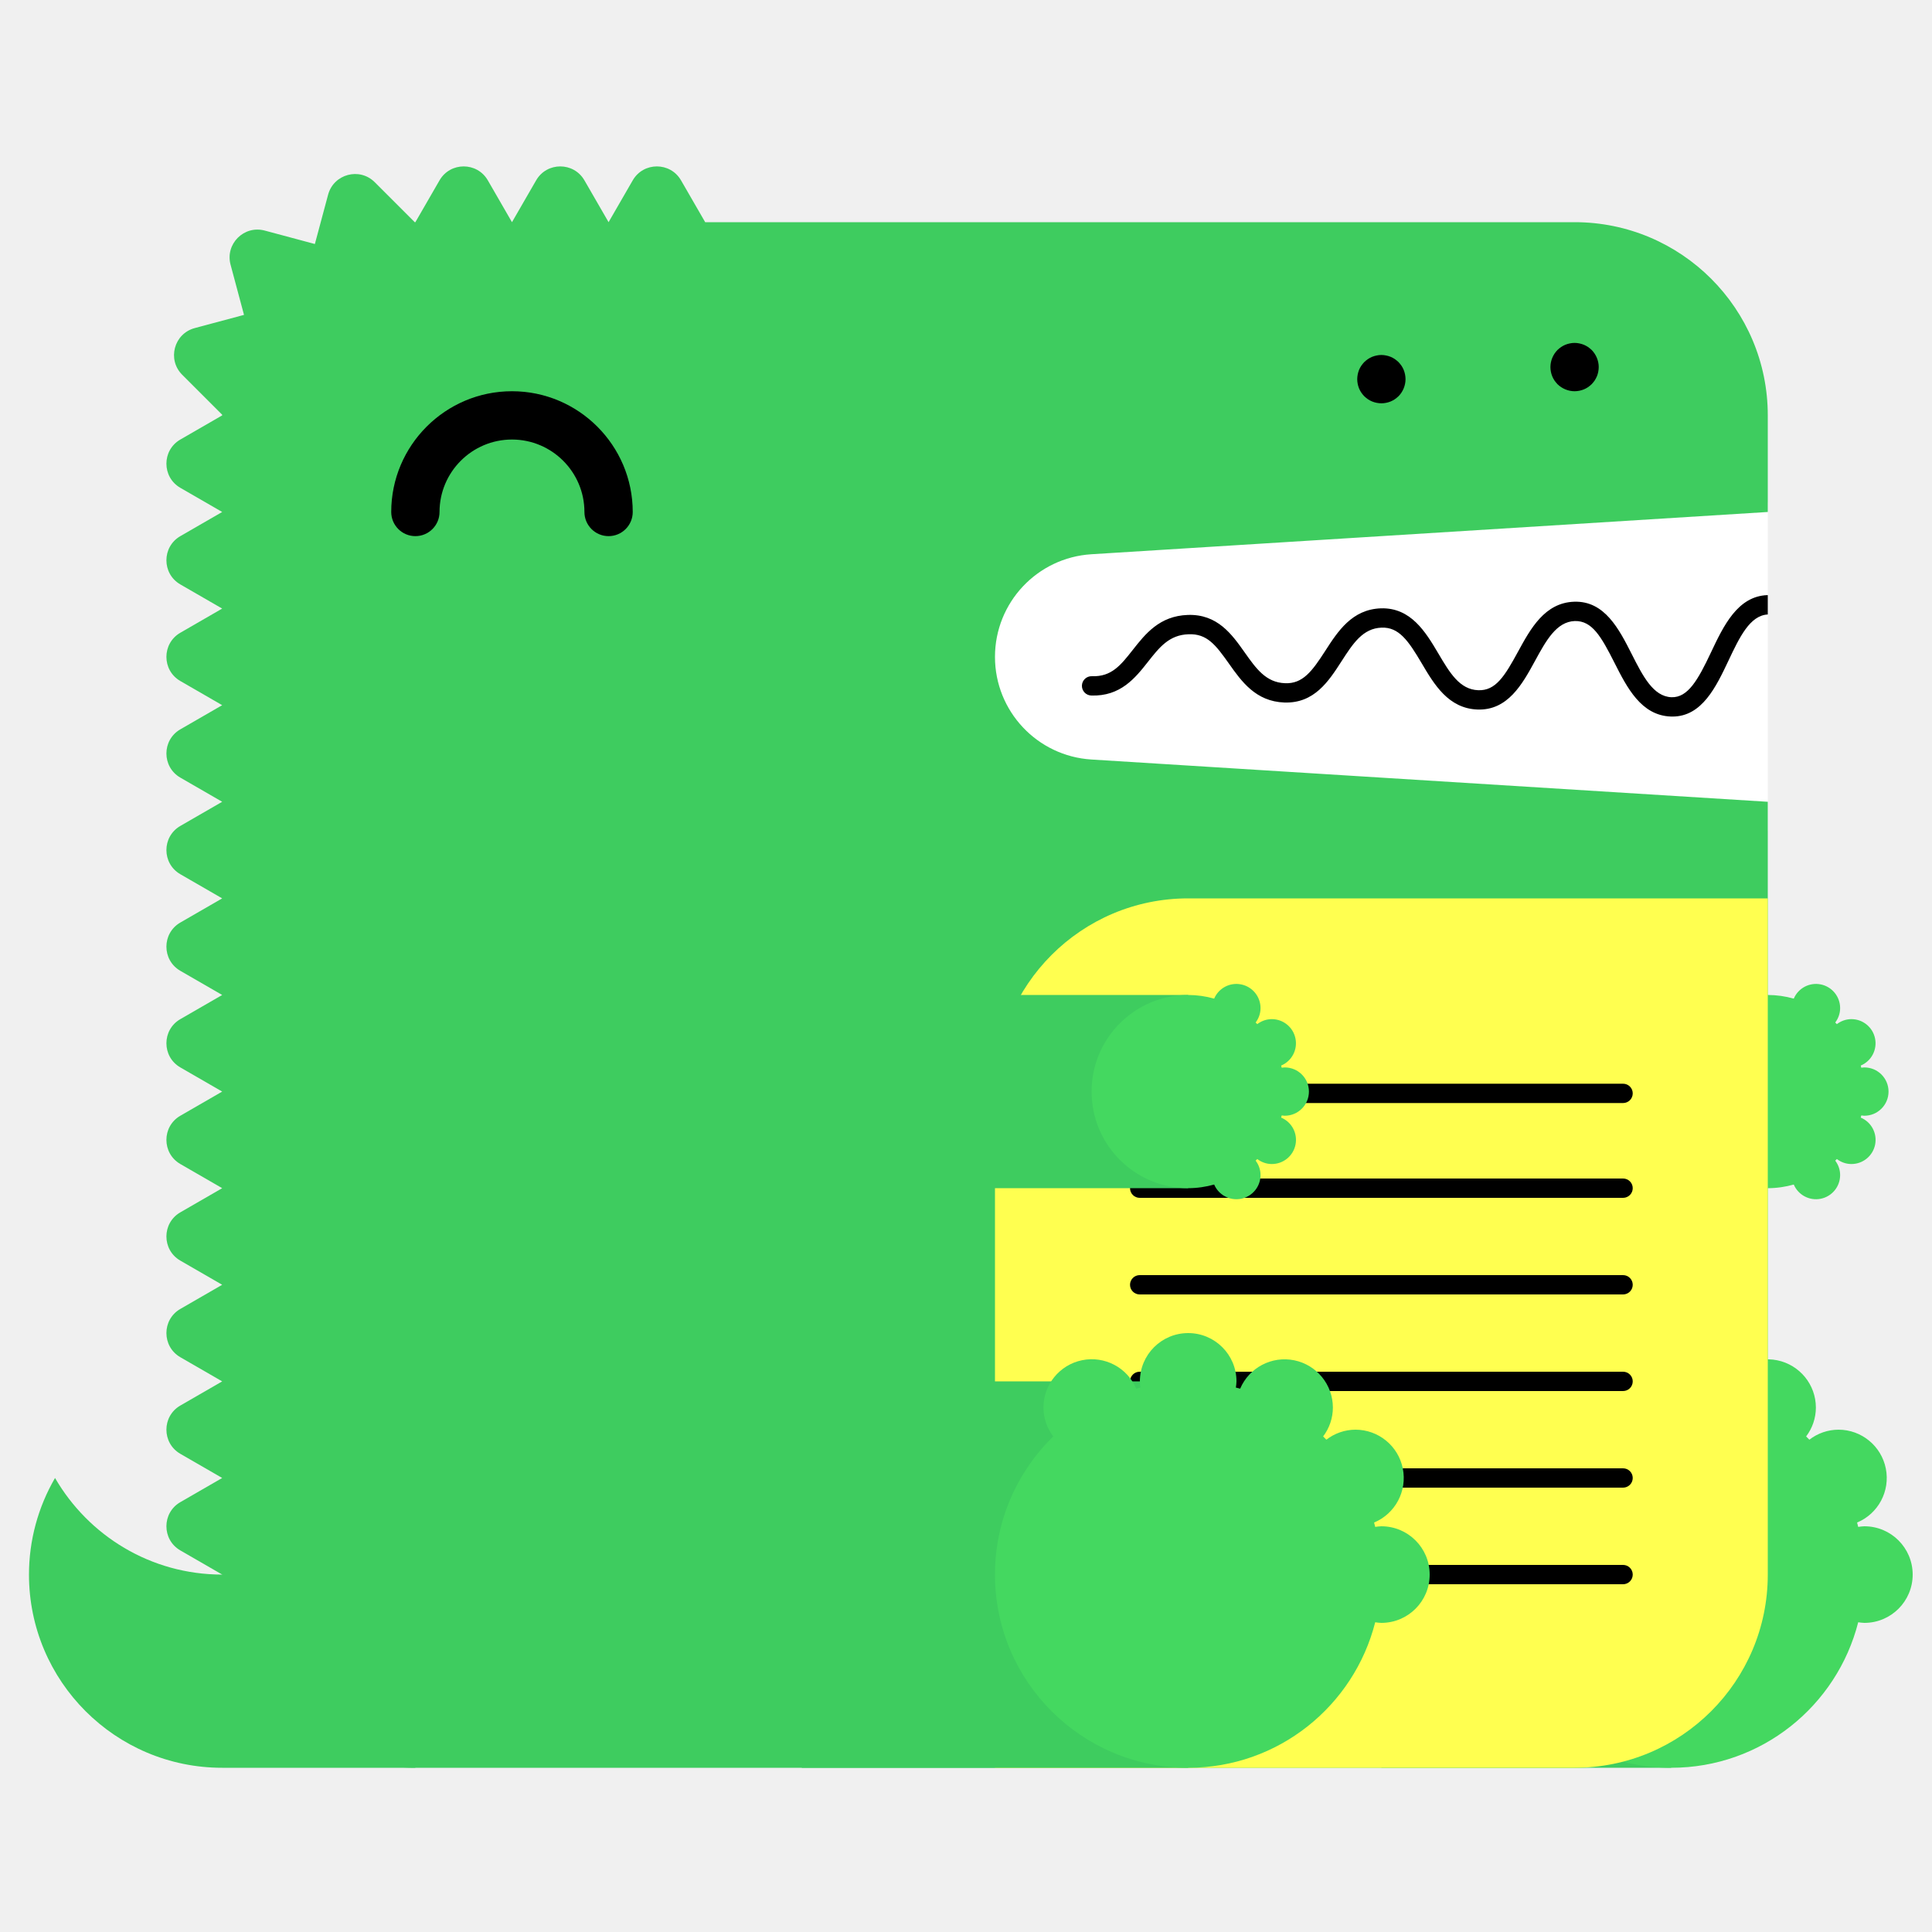
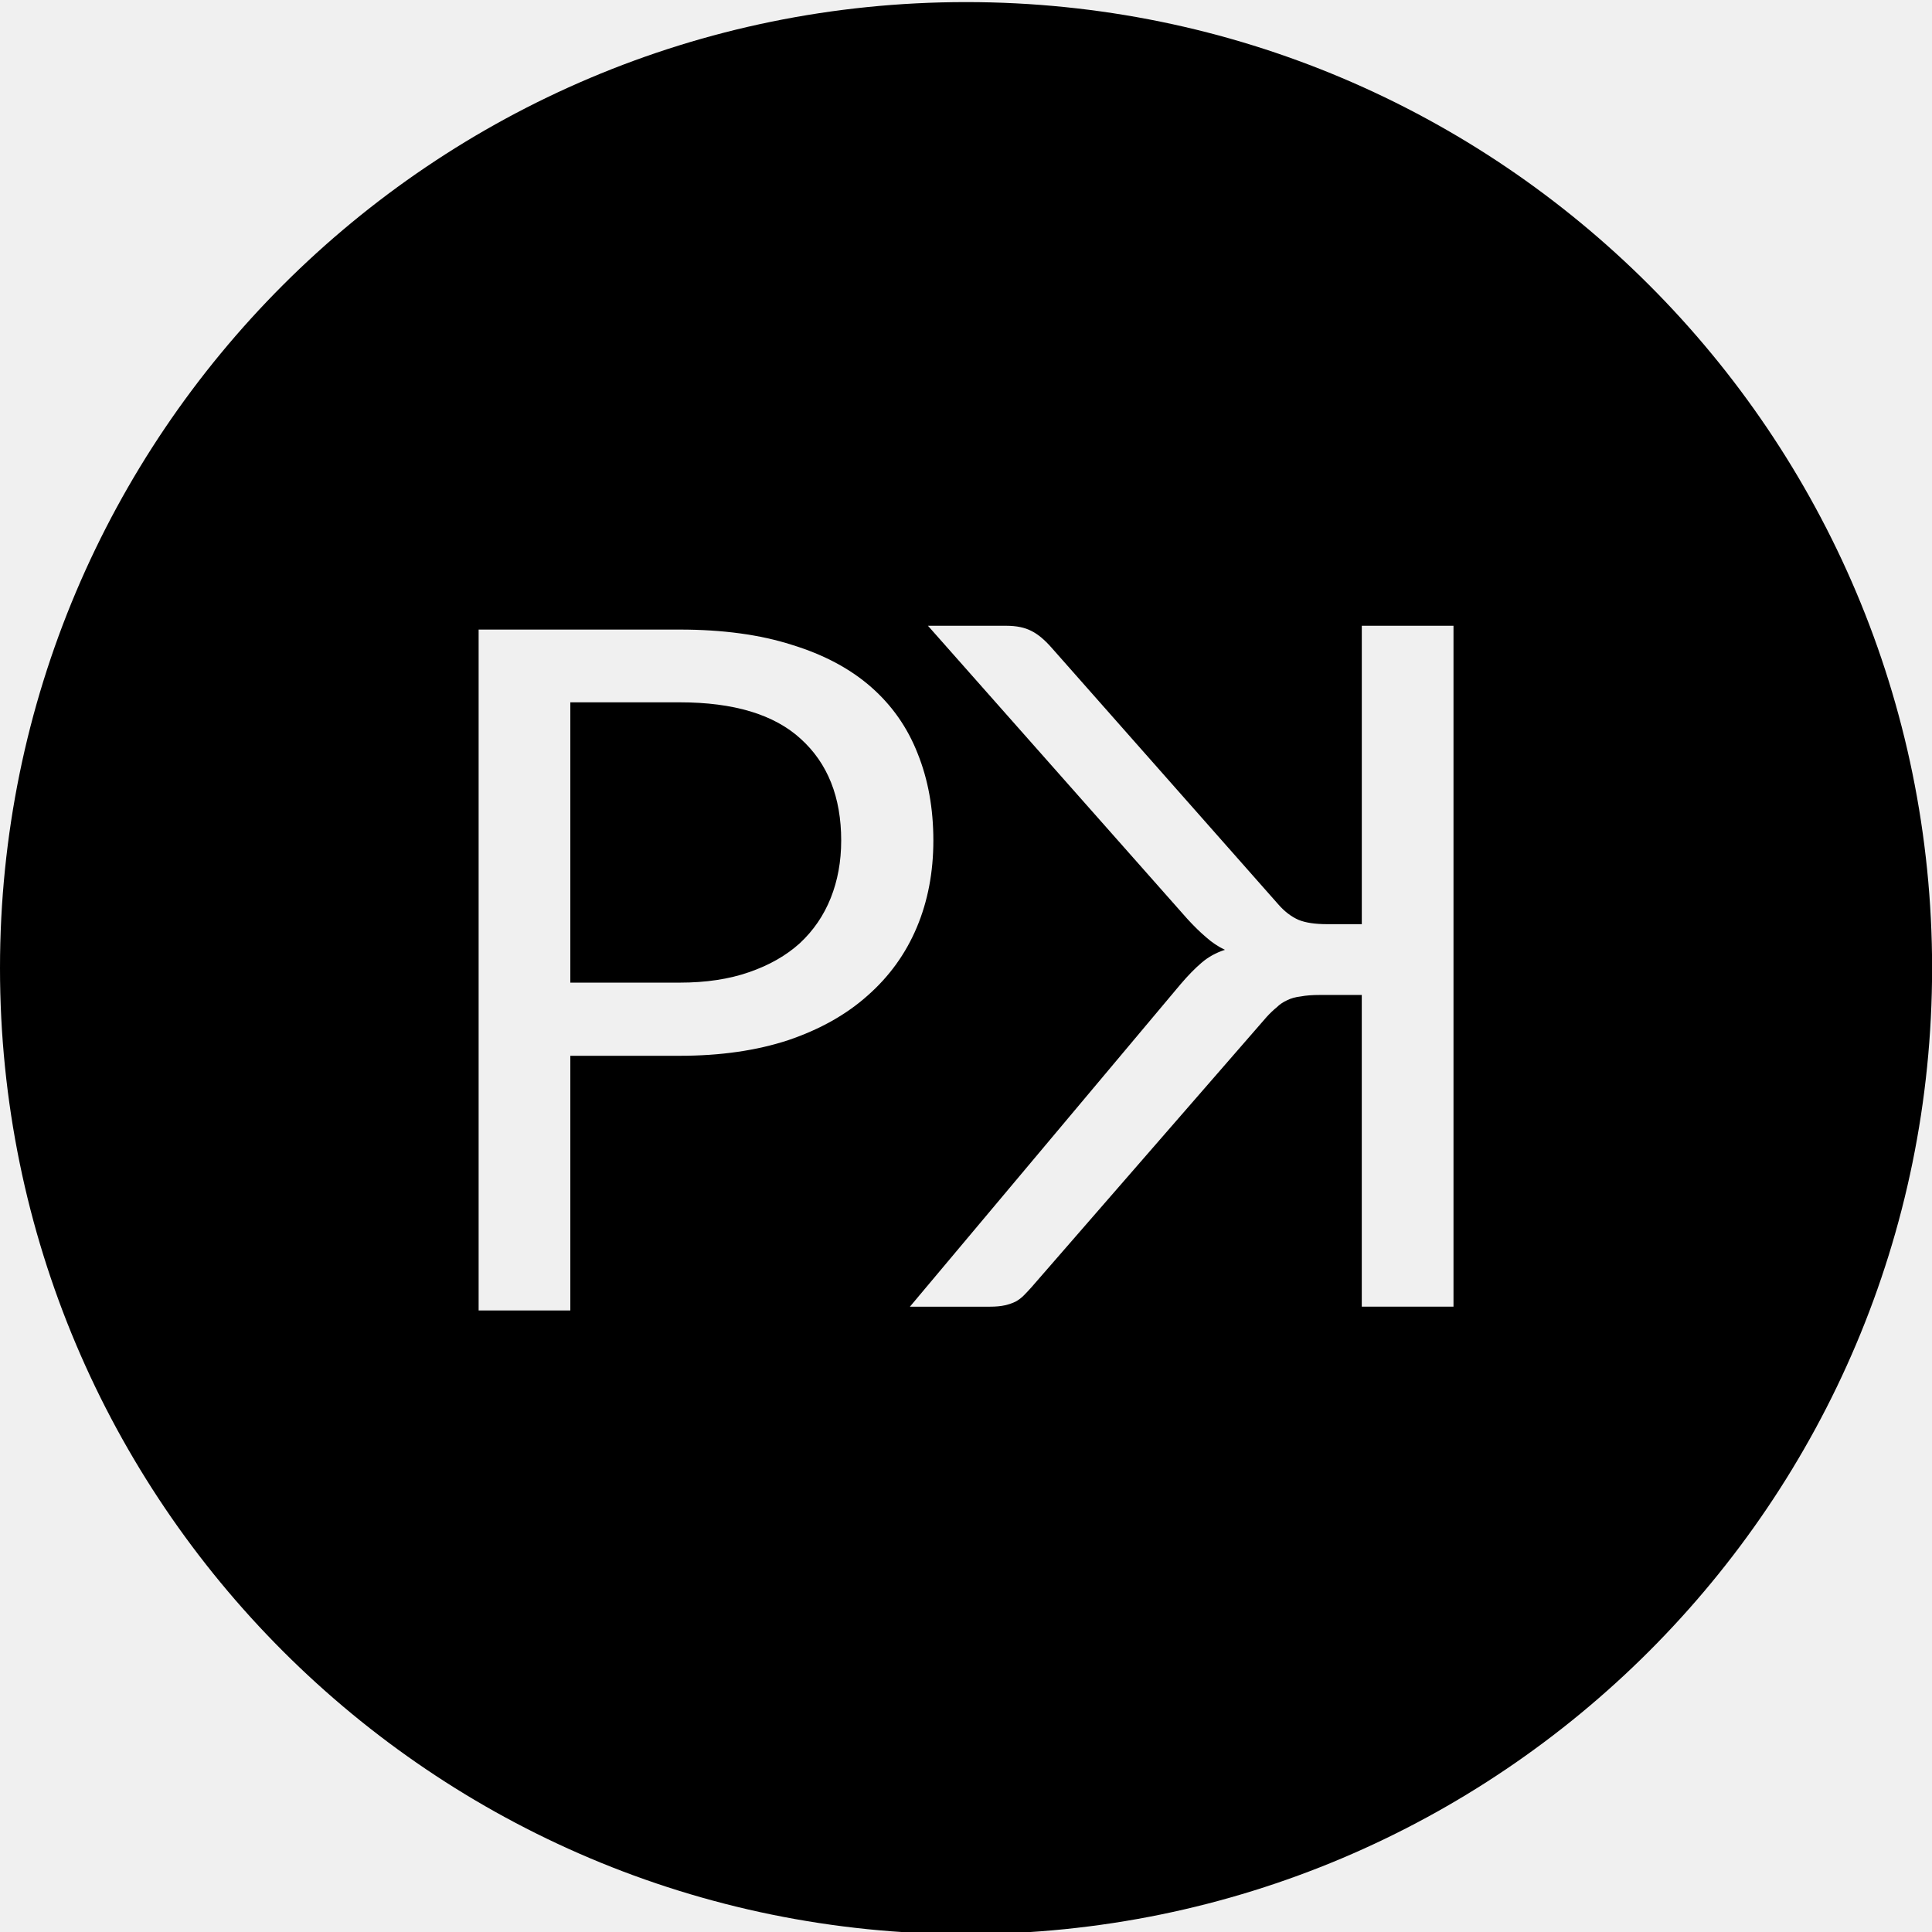
- <svg xmlns="http://www.w3.org/2000/svg" width="200" height="200" viewBox="0 0 200 200">
-   <g fill="none" fill-rule="evenodd">
-     <path fill="#FFF" d="M99 52h84v34H99z" />
-     <path d="M23 163c-7.398 0-13.843-4.027-17.303-10A19.886 19.886 0 0 0 3 163c0 11.046 8.954 20 20 20h20v-20H23z" fill="#3ECC5F" />
-     <path d="M112.98 57.376L183 53V43c0-11.046-8.954-20-20-20H73l-2.5-4.33c-1.112-1.925-3.889-1.925-5 0L63 23l-2.5-4.33c-1.111-1.925-3.889-1.925-5 0L53 23l-2.5-4.33c-1.111-1.925-3.889-1.925-5 0L43 23c-.022 0-.042.003-.065.003l-4.142-4.141c-1.57-1.571-4.252-.853-4.828 1.294l-1.369 5.104-5.192-1.392c-2.148-.575-4.111 1.389-3.535 3.536l1.39 5.193-5.102 1.367c-2.148.576-2.867 3.259-1.296 4.83l4.142 4.142c0 .021-.003.042-.003.064l-4.33 2.5c-1.925 1.111-1.925 3.889 0 5L23 53l-4.33 2.5c-1.925 1.111-1.925 3.889 0 5L23 63l-4.33 2.5c-1.925 1.111-1.925 3.889 0 5L23 73l-4.33 2.5c-1.925 1.111-1.925 3.889 0 5L23 83l-4.33 2.5c-1.925 1.111-1.925 3.889 0 5L23 93l-4.33 2.5c-1.925 1.111-1.925 3.889 0 5L23 103l-4.33 2.5c-1.925 1.111-1.925 3.889 0 5L23 113l-4.33 2.5c-1.925 1.111-1.925 3.889 0 5L23 123l-4.33 2.5c-1.925 1.111-1.925 3.889 0 5L23 133l-4.33 2.5c-1.925 1.111-1.925 3.889 0 5L23 143l-4.33 2.5c-1.925 1.111-1.925 3.889 0 5L23 153l-4.33 2.5c-1.925 1.111-1.925 3.889 0 5L23 163c0 11.046 8.954 20 20 20h120c11.046 0 20-8.954 20-20V83l-70.02-4.376A10.645 10.645 0 0 1 103 68c0-5.621 4.37-10.273 9.98-10.624" fill="#3ECC5F" />
-     <path fill="#3ECC5F" d="M143 183h30v-40h-30z" />
-     <path d="M193 158c-.219 0-.428.037-.639.064-.038-.15-.074-.301-.116-.451A5 5 0 0 0 190.32 148a4.96 4.96 0 0 0-3.016 1.036 26.531 26.531 0 0 0-.335-.336 4.955 4.955 0 0 0 1.011-2.987 5 5 0 0 0-9.599-1.959c-.148-.042-.297-.077-.445-.115.027-.211.064-.42.064-.639a5 5 0 0 0-5-5 5 5 0 0 0-5 5c0 .219.037.428.064.639-.148.038-.297.073-.445.115a4.998 4.998 0 0 0-9.599 1.959c0 1.125.384 2.151 1.011 2.987-3.717 3.632-6.031 8.693-6.031 14.3 0 11.046 8.954 20 20 20 9.339 0 17.16-6.41 19.361-15.064.211.027.42.064.639.064a5 5 0 0 0 5-5 5 5 0 0 0-5-5" fill="#44D860" />
-     <path fill="#3ECC5F" d="M153 123h30v-20h-30z" />
-     <path d="M193 115.5a2.5 2.5 0 1 0 0-5c-.109 0-.214.019-.319.032-.02-.075-.037-.15-.058-.225a2.501 2.501 0 0 0-.963-4.807c-.569 0-1.088.197-1.508.518a6.653 6.653 0 0 0-.168-.168c.314-.417.506-.931.506-1.494a2.5 2.5 0 0 0-4.8-.979A9.987 9.987 0 0 0 183 103c-5.522 0-10 4.478-10 10s4.478 10 10 10c.934 0 1.833-.138 2.69-.377a2.5 2.5 0 0 0 4.8-.979c0-.563-.192-1.077-.506-1.494.057-.055.113-.111.168-.168.42.321.939.518 1.508.518a2.5 2.5 0 0 0 .963-4.807c.021-.074.038-.15.058-.225.105.013.21.032.319.032" fill="#44D860" />
-     <path d="M63 55.5a2.5 2.5 0 0 1-2.5-2.5c0-4.136-3.364-7.5-7.5-7.5s-7.5 3.364-7.5 7.5a2.5 2.5 0 1 1-5 0c0-6.893 5.607-12.5 12.5-12.5S65.5 46.107 65.5 53a2.5 2.5 0 0 1-2.5 2.5" fill="#000" />
-     <path d="M103 183h60c11.046 0 20-8.954 20-20V93h-60c-11.046 0-20 8.954-20 20v70z" fill="#FFFF50" />
-     <path d="M168.02 124h-50.04a1 1 0 1 1 0-2h50.04a1 1 0 1 1 0 2m0 20h-50.04a1 1 0 1 1 0-2h50.04a1 1 0 1 1 0 2m0 20h-50.04a1 1 0 1 1 0-2h50.04a1 1 0 1 1 0 2m0-49.814h-50.04a1 1 0 1 1 0-2h50.04a1 1 0 1 1 0 2m0 19.814h-50.04a1 1 0 1 1 0-2h50.04a1 1 0 1 1 0 2m0 20h-50.04a1 1 0 1 1 0-2h50.04a1 1 0 1 1 0 2M183 61.611c-.012 0-.022-.006-.034-.005-3.09.105-4.552 3.196-5.842 5.923-1.346 2.85-2.387 4.703-4.093 4.647-1.889-.068-2.969-2.202-4.113-4.46-1.314-2.594-2.814-5.536-5.963-5.426-3.046.104-4.513 2.794-5.807 5.167-1.377 2.528-2.314 4.065-4.121 3.994-1.927-.07-2.951-1.805-4.136-3.813-1.321-2.236-2.848-4.75-5.936-4.664-2.994.103-4.465 2.385-5.763 4.4-1.373 2.13-2.335 3.428-4.165 3.351-1.973-.07-2.992-1.51-4.171-3.177-1.324-1.873-2.816-3.993-5.895-3.89-2.928.1-4.399 1.97-5.696 3.618-1.232 1.564-2.194 2.802-4.229 2.724a1 1 0 0 0-.072 2c3.017.101 4.545-1.8 5.872-3.487 1.177-1.496 2.193-2.787 4.193-2.855 1.926-.082 2.829 1.115 4.195 3.045 1.297 1.834 2.769 3.914 5.731 4.021 3.103.104 4.596-2.215 5.918-4.267 1.182-1.834 2.202-3.417 4.15-3.484 1.793-.067 2.769 1.35 4.145 3.681 1.297 2.197 2.766 4.686 5.787 4.796 3.125.108 4.634-2.62 5.949-5.035 1.139-2.088 2.214-4.06 4.119-4.126 1.793-.042 2.728 1.595 4.111 4.33 1.292 2.553 2.757 5.445 5.825 5.556l.169.003c3.064 0 4.518-3.075 5.805-5.794 1.139-2.41 2.217-4.68 4.067-4.773v-2z" fill="#000" />
-     <path fill="#3ECC5F" d="M83 183h40v-40H83z" />
-     <path d="M143 158c-.219 0-.428.037-.639.064-.038-.15-.074-.301-.116-.451A5 5 0 0 0 140.32 148a4.96 4.96 0 0 0-3.016 1.036 26.531 26.531 0 0 0-.335-.336 4.955 4.955 0 0 0 1.011-2.987 5 5 0 0 0-9.599-1.959c-.148-.042-.297-.077-.445-.115.027-.211.064-.42.064-.639a5 5 0 0 0-5-5 5 5 0 0 0-5 5c0 .219.037.428.064.639-.148.038-.297.073-.445.115a4.998 4.998 0 0 0-9.599 1.959c0 1.125.384 2.151 1.011 2.987-3.717 3.632-6.031 8.693-6.031 14.3 0 11.046 8.954 20 20 20 9.339 0 17.16-6.41 19.361-15.064.211.027.42.064.639.064a5 5 0 0 0 5-5 5 5 0 0 0-5-5" fill="#44D860" />
-     <path fill="#3ECC5F" d="M83 123h40v-20H83z" />
-     <path d="M133 115.5a2.5 2.5 0 1 0 0-5c-.109 0-.214.019-.319.032-.02-.075-.037-.15-.058-.225a2.501 2.501 0 0 0-.963-4.807c-.569 0-1.088.197-1.508.518a6.653 6.653 0 0 0-.168-.168c.314-.417.506-.931.506-1.494a2.5 2.5 0 0 0-4.8-.979A9.987 9.987 0 0 0 123 103c-5.522 0-10 4.478-10 10s4.478 10 10 10c.934 0 1.833-.138 2.69-.377a2.5 2.5 0 0 0 4.8-.979c0-.563-.192-1.077-.506-1.494.057-.055.113-.111.168-.168.42.321.939.518 1.508.518a2.5 2.5 0 0 0 .963-4.807c.021-.074.038-.15.058-.225.105.013.21.032.319.032" fill="#44D860" />
-     <path d="M143 41.75c-.16 0-.33-.02-.49-.05a2.52 2.52 0 0 1-.47-.14c-.15-.06-.29-.14-.431-.23-.13-.09-.259-.2-.38-.31-.109-.12-.219-.24-.309-.38s-.17-.28-.231-.43a2.619 2.619 0 0 1-.189-.96c0-.16.02-.33.05-.49.03-.16.08-.31.139-.47.061-.15.141-.29.231-.43.09-.13.2-.26.309-.38.121-.11.25-.22.38-.31.141-.09.281-.17.431-.23.149-.06.31-.11.47-.14.32-.07.65-.07.98 0 .159.03.32.08.47.14.149.06.29.14.43.23.13.09.259.2.38.31.11.12.22.25.31.38.09.14.17.28.23.43.06.16.11.31.14.47.029.16.05.33.05.49 0 .66-.271 1.31-.73 1.77-.121.11-.25.22-.38.31-.14.09-.281.17-.43.23a2.565 2.565 0 0 1-.96.19m20-1.25c-.66 0-1.3-.27-1.771-.73a3.802 3.802 0 0 1-.309-.38c-.09-.14-.17-.28-.231-.43a2.619 2.619 0 0 1-.189-.96c0-.66.27-1.3.729-1.77.121-.11.25-.22.38-.31.141-.09.281-.17.431-.23.149-.06.31-.11.47-.14.32-.07.66-.07.98 0 .159.03.32.08.47.14.149.06.29.14.43.23.13.09.259.2.38.31.459.47.73 1.11.73 1.77 0 .16-.021.33-.05.49-.03.16-.08.32-.14.47-.07.15-.14.29-.23.43-.09.13-.2.26-.31.38-.121.11-.25.22-.38.31-.14.09-.281.17-.43.23a2.565 2.565 0 0 1-.96.19" fill="#000" />
+ <svg xmlns="http://www.w3.org/2000/svg" width="21.515mm" height="21.515mm" version="1.1" viewBox="0 0 21.515 21.515" id="svg1297">
+   <defs id="defs1301" />
+   <g id="layer1" style="display:inline">
+     <path style="font-size:medium;line-height:1.25;font-family:Lato;letter-spacing:0px;word-spacing:0px;fill:#000;stroke-width:1" d="M 40.66,0.088 A 40.66,40.66 0 0 0 0,40.748 40.66,40.66 0 0 0 40.66,81.406 40.66,40.66 0 0 0 81.32,40.748 40.66,40.66 0 0 0 40.66,0.088 Z M 39.057,26.338 h 3.299 c 0.427,0 0.781,0.074 1.061,0.221 0.267,0.133 0.547,0.366 0.84,0.699 l 9.539,10.799 c 0.267,0.307 0.555,0.527 0.861,0.66 0.293,0.12 0.693,0.18 1.199,0.18 h 1.461 V 26.338 h 3.859 V 54.996 H 57.316 V 41.877 h -1.762 c -0.32,0 -0.586,0.02 -0.799,0.061 -0.227,0.026 -0.42,0.08 -0.58,0.16 -0.173,0.08 -0.319,0.179 -0.439,0.299 -0.133,0.107 -0.273,0.24 -0.42,0.4 l -9.9,11.379 c -0.107,0.12 -0.214,0.235 -0.32,0.342 -0.107,0.107 -0.22,0.193 -0.34,0.26 -0.133,0.067 -0.286,0.12 -0.459,0.16 -0.173,0.04 -0.387,0.059 -0.641,0.059 H 38.297 L 49.695,41.418 c 0.307,-0.36 0.601,-0.661 0.881,-0.9 0.28,-0.24 0.607,-0.421 0.98,-0.541 -0.28,-0.133 -0.541,-0.306 -0.781,-0.52 -0.253,-0.213 -0.519,-0.473 -0.799,-0.779 z m -18.912,0.16 h 8.459 c 1.813,0 3.387,0.214 4.721,0.641 1.347,0.413 2.46,1.006 3.34,1.779 0.88,0.773 1.532,1.706 1.959,2.799 0.44,1.093 0.66,2.314 0.66,3.66 0,1.333 -0.233,2.554 -0.699,3.66 -0.467,1.107 -1.154,2.059 -2.061,2.859 -0.893,0.8 -2.007,1.428 -3.34,1.881 -1.333,0.44 -2.86,0.66 -4.58,0.66 h -4.6 v 10.719 h -3.859 z m 3.859,3.061 v 11.799 h 4.6 c 1.107,0 2.08,-0.146 2.92,-0.439 0.853,-0.293 1.567,-0.701 2.141,-1.221 0.573,-0.533 1.006,-1.167 1.299,-1.9 0.293,-0.733 0.441,-1.54 0.441,-2.42 0,-1.827 -0.568,-3.253 -1.701,-4.279 -1.12,-1.027 -2.82,-1.539 -5.1,-1.539 z" transform="scale(0.2645857)" id="path5102" />
  </g>
</svg>
